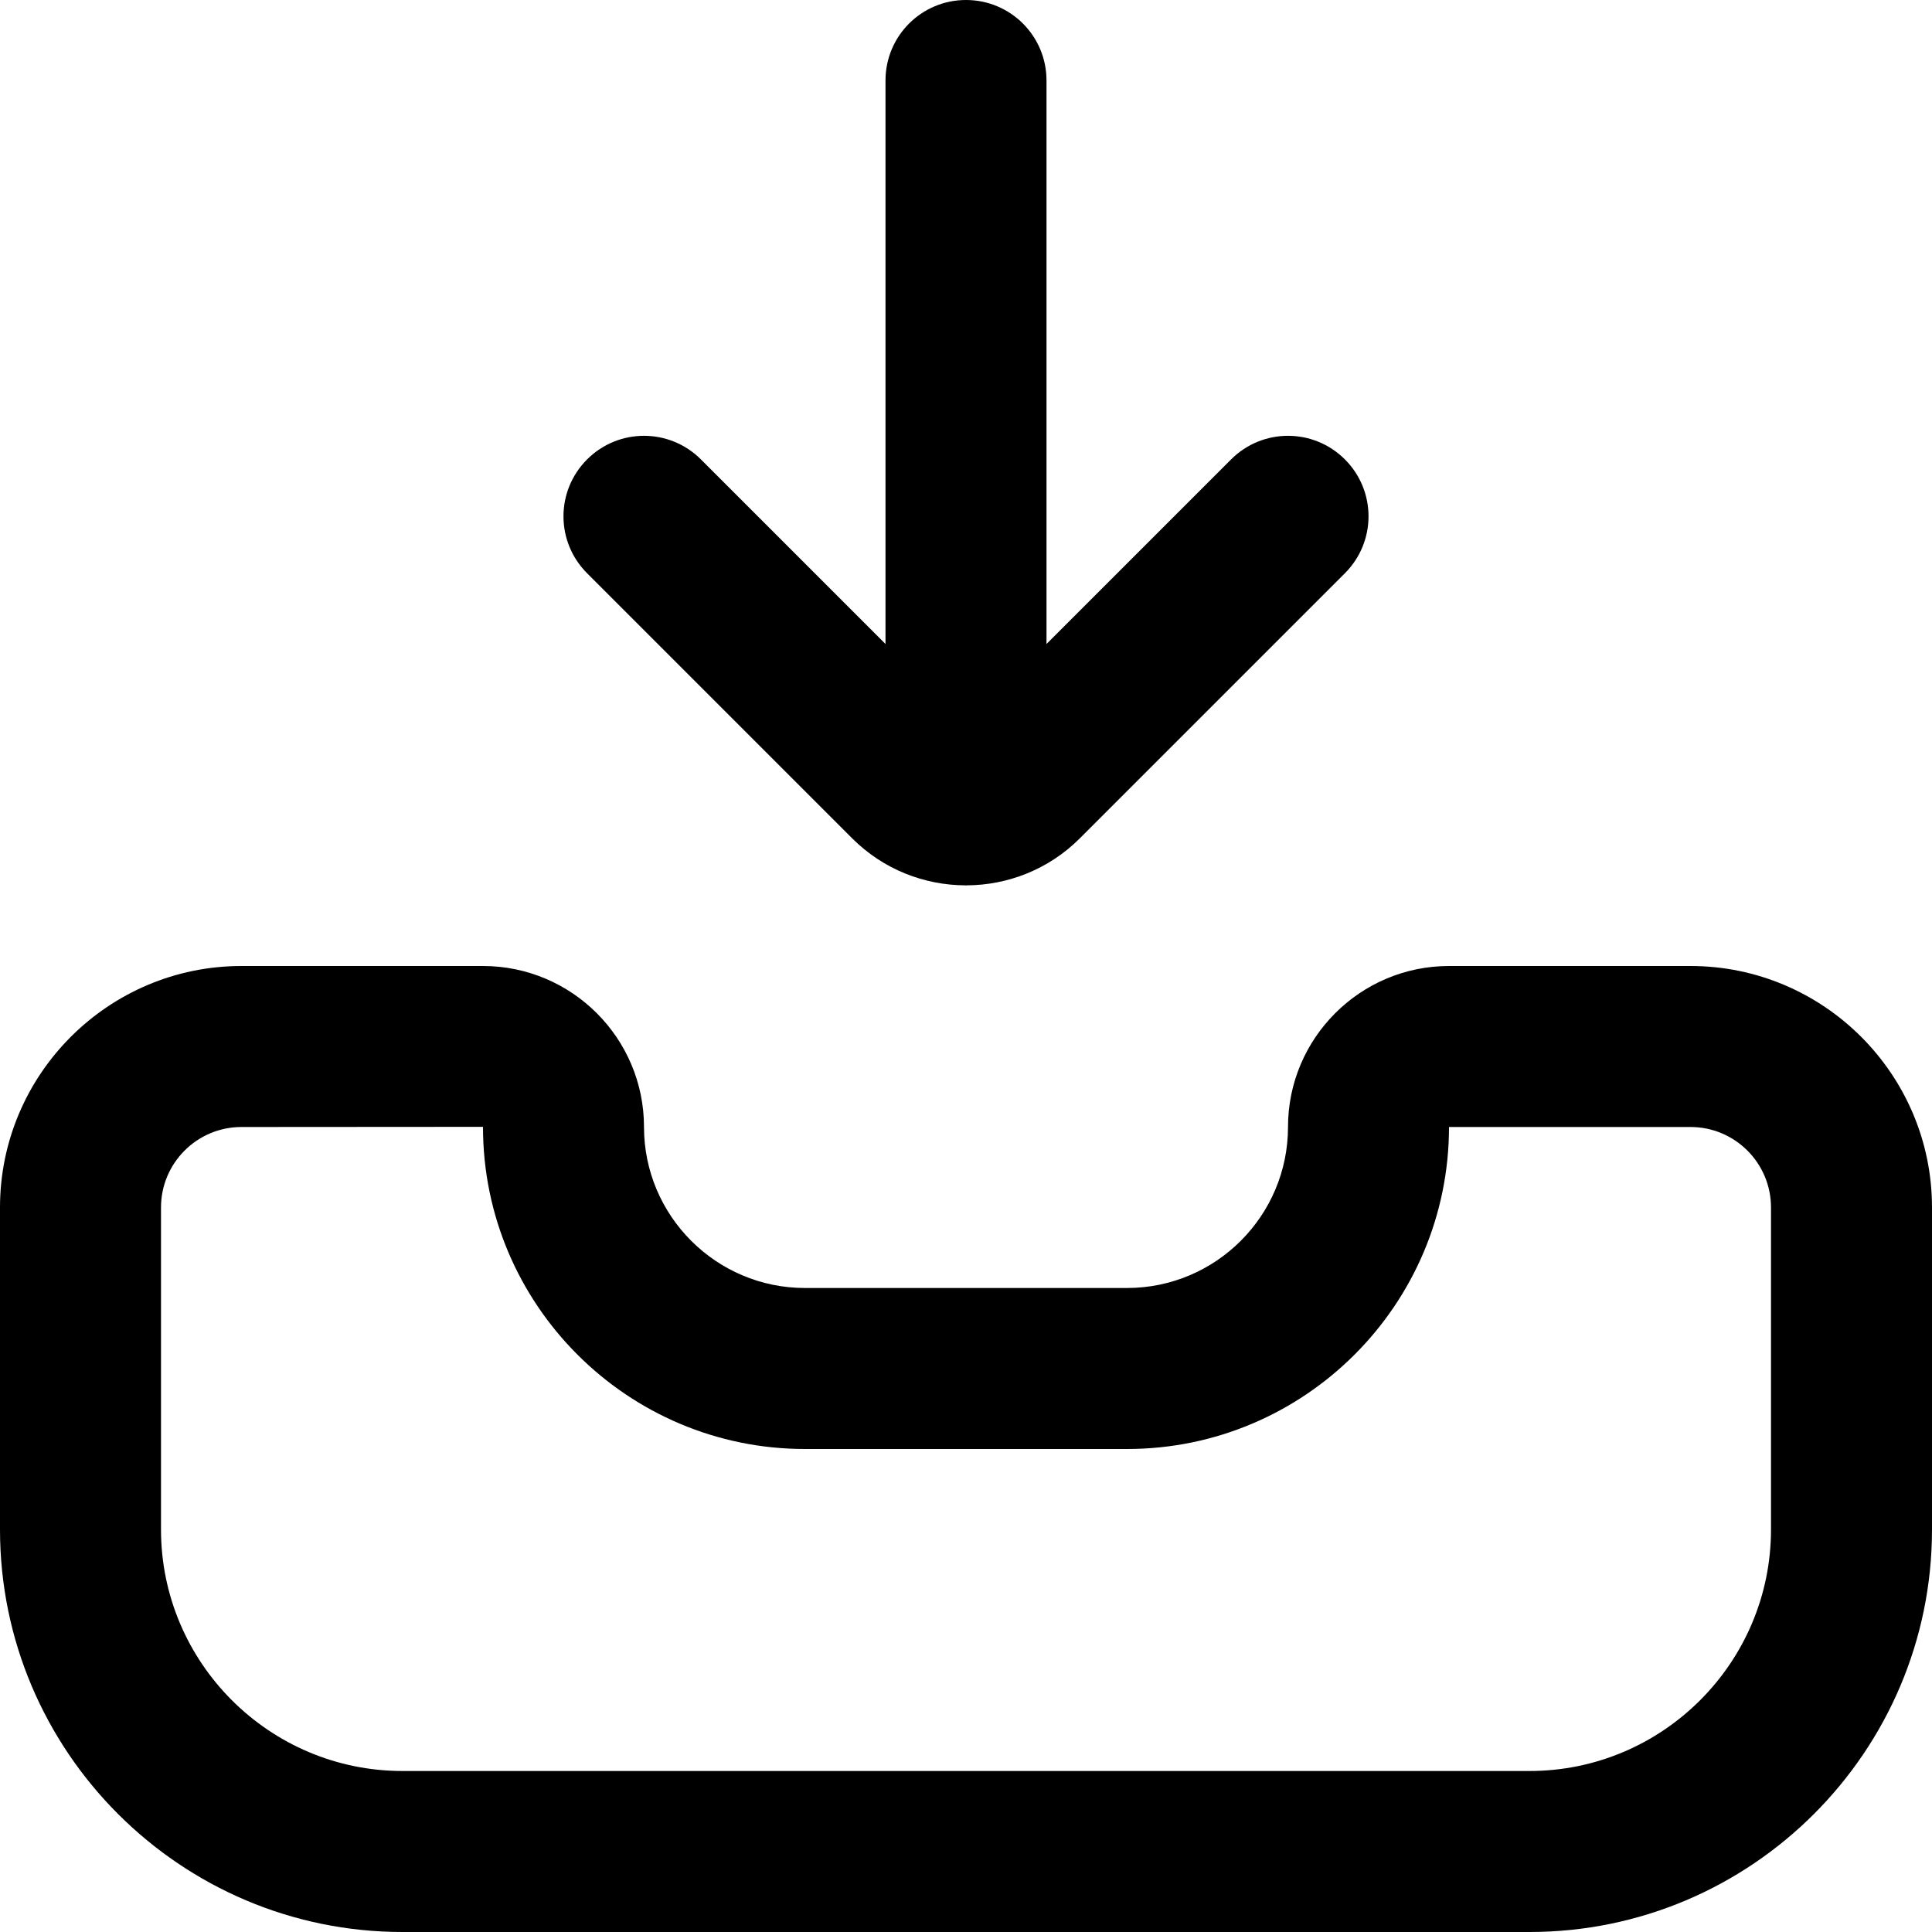
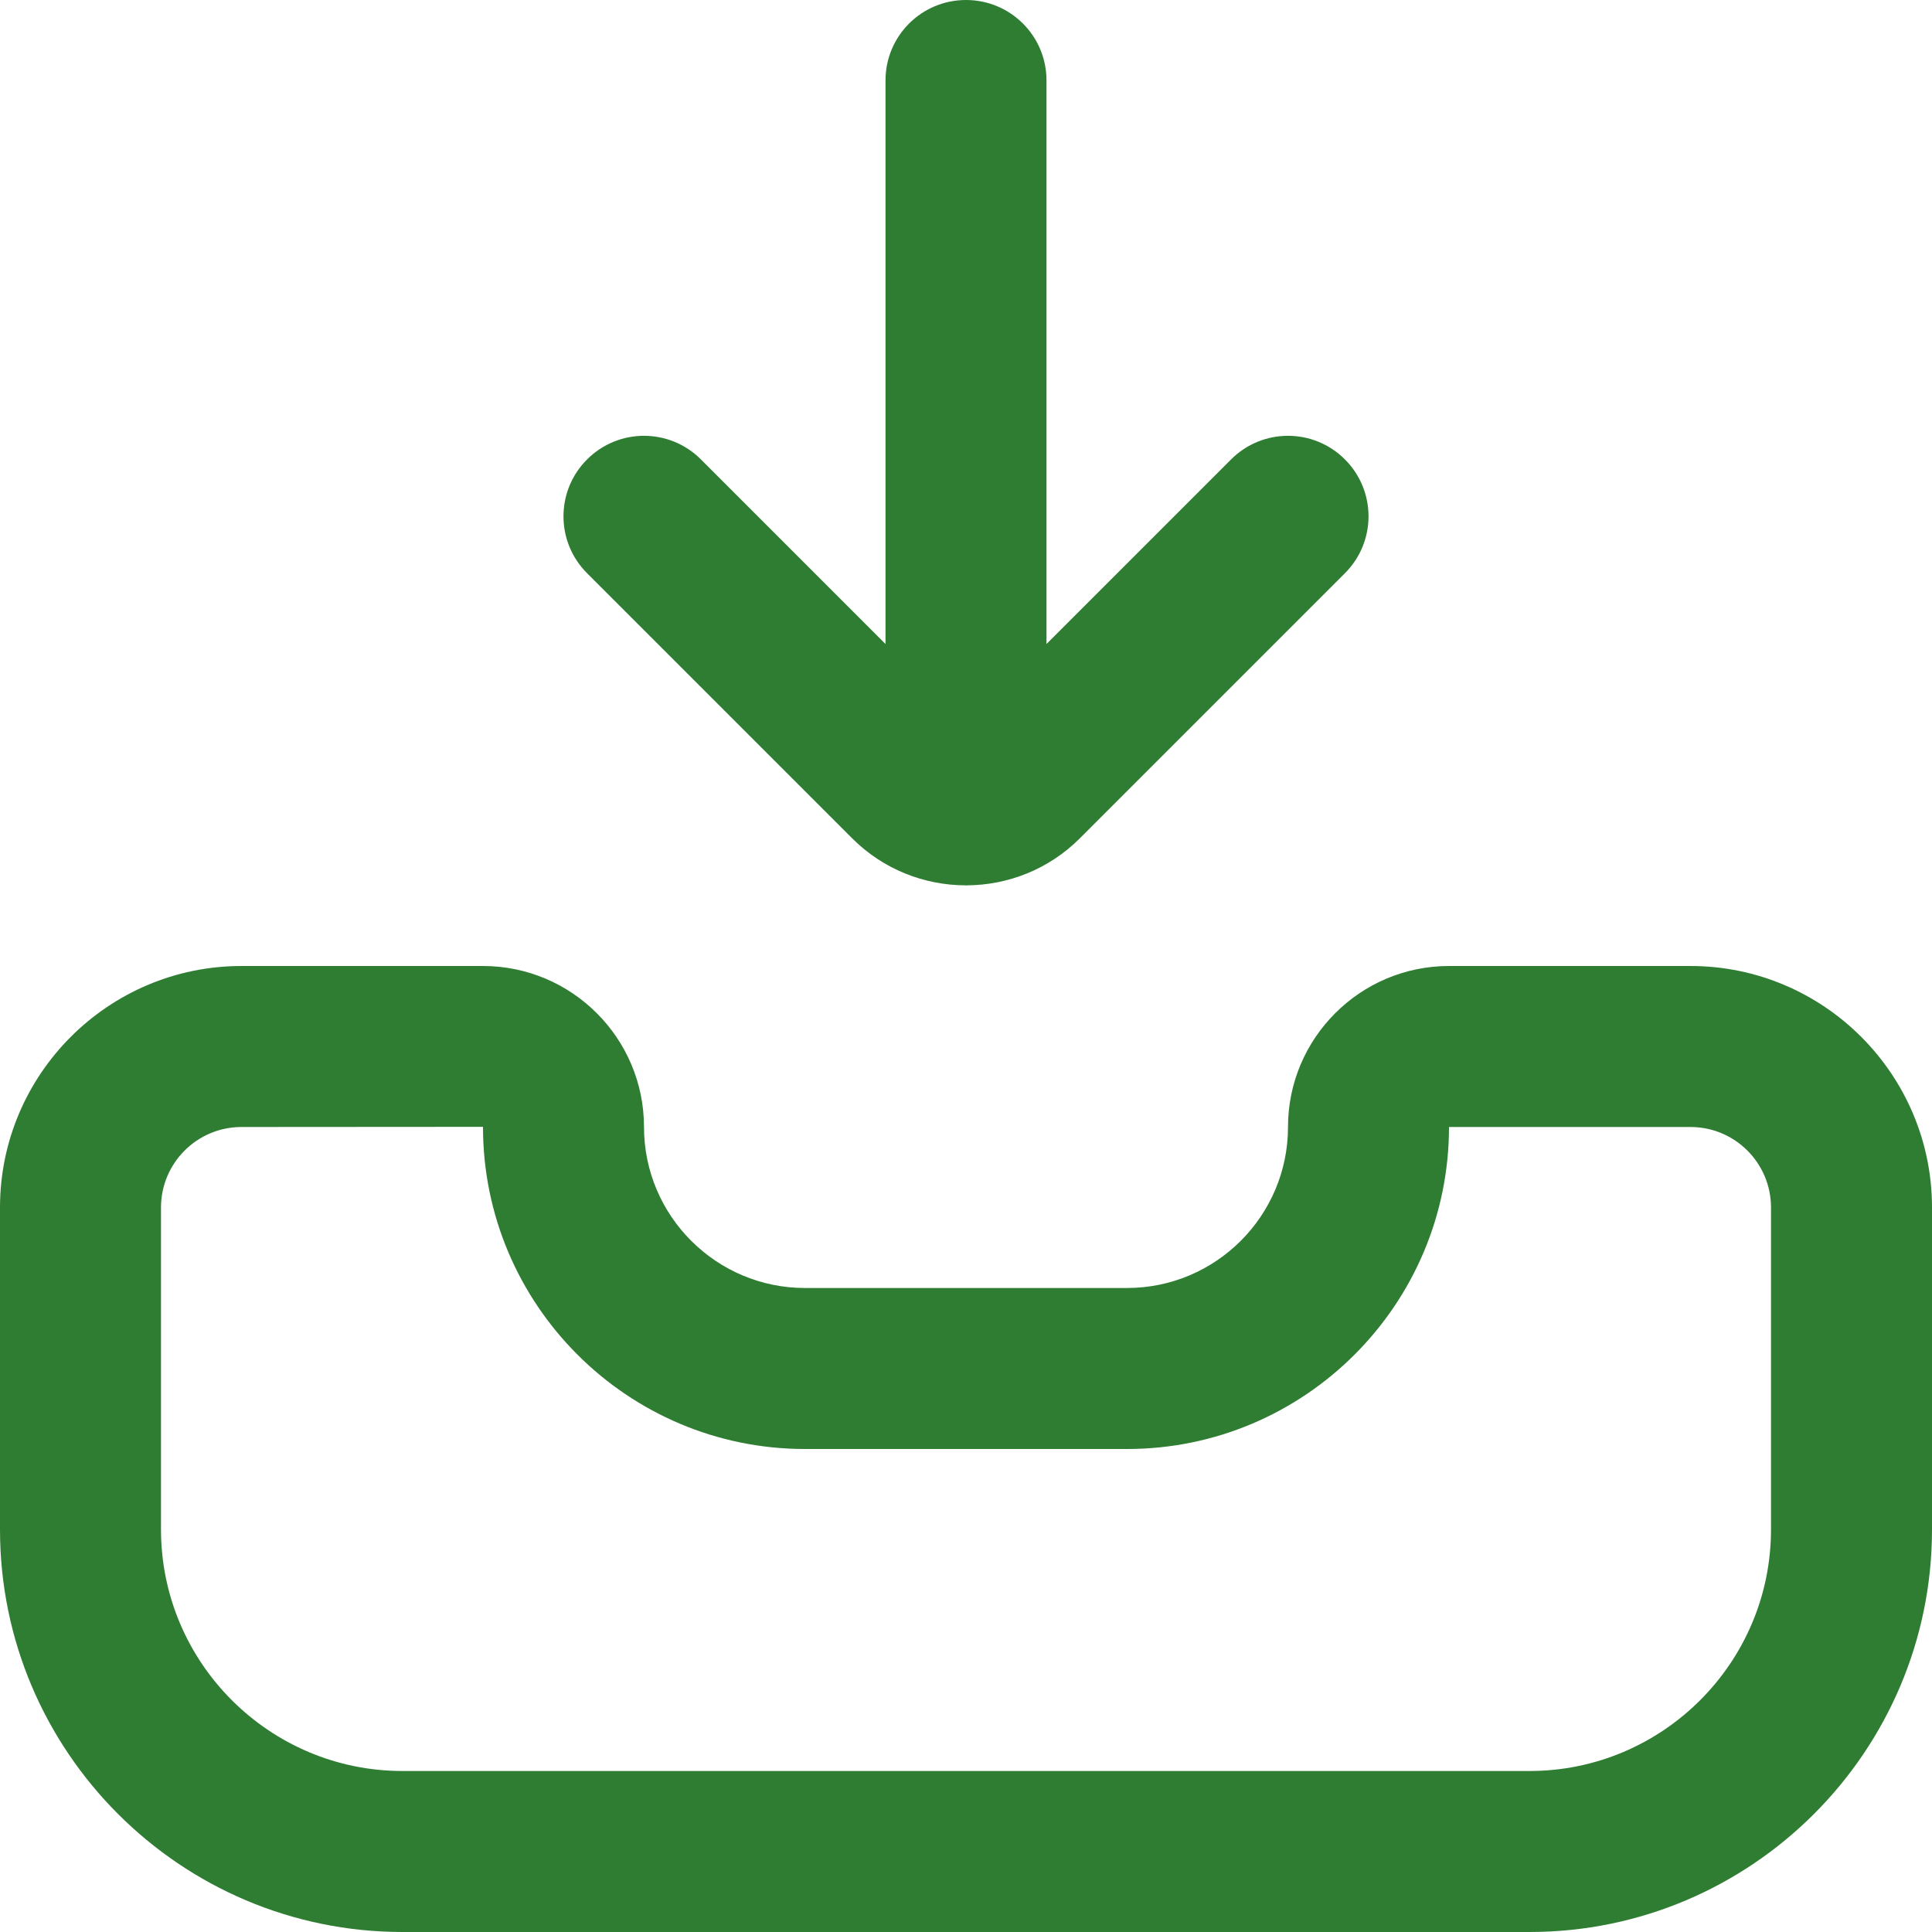
<svg xmlns="http://www.w3.org/2000/svg" id="Layer_1" data-name="Layer 1" viewBox="0 0 24 24" width="512" height="512">
-   <path d="M21,12h-3c-1.103,0-2,.897-2,2s-.897,2-2,2h-4c-1.103,0-2-.897-2-2s-.897-2-2-2H3c-1.654,0-3,1.346-3,3v4c0,2.757,2.243,5,5,5h14c2.757,0,5-2.243,5-5v-4c0-1.654-1.346-3-3-3Zm1,7c0,1.654-1.346,3-3,3H5c-1.654,0-3-1.346-3-3v-4c0-.552,.448-1,1-1l3-.002v.002c0,2.206,1.794,4,4,4h4c2.206,0,4-1.794,4-4h3c.552,0,1,.448,1,1v4ZM7.293,7.121c-.391-.391-.391-1.023,0-1.414s1.023-.391,1.414,0l2.293,2.293V1c0-.553,.447-1,1-1s1,.447,1,1v7l2.293-2.293c.391-.391,1.023-.391,1.414,0s.391,1.023,0,1.414l-3.293,3.293c-.387,.387-.896,.582-1.405,.584l-.009,.002-.009-.002c-.509-.002-1.018-.197-1.405-.584l-3.293-3.293Z" />
+   <path d="M21,12h-3c-1.103,0-2,.897-2,2s-.897,2-2,2h-4c-1.103,0-2-.897-2-2s-.897-2-2-2H3c-1.654,0-3,1.346-3,3v4c0,2.757,2.243,5,5,5h14c2.757,0,5-2.243,5-5v-4c0-1.654-1.346-3-3-3Zm1,7c0,1.654-1.346,3-3,3H5c-1.654,0-3-1.346-3-3v-4c0-.552,.448-1,1-1l3-.002v.002c0,2.206,1.794,4,4,4h4c2.206,0,4-1.794,4-4h3c.552,0,1,.448,1,1v4ZM7.293,7.121c-.391-.391-.391-1.023,0-1.414s1.023-.391,1.414,0l2.293,2.293V1c0-.553,.447-1,1-1s1,.447,1,1v7l2.293-2.293c.391-.391,1.023-.391,1.414,0s.391,1.023,0,1.414l-3.293,3.293c-.387,.387-.896,.582-1.405,.584l-.009,.002-.009-.002c-.509-.002-1.018-.197-1.405-.584l-3.293-3.293Z" fill="#2f7d32" />
</svg>
